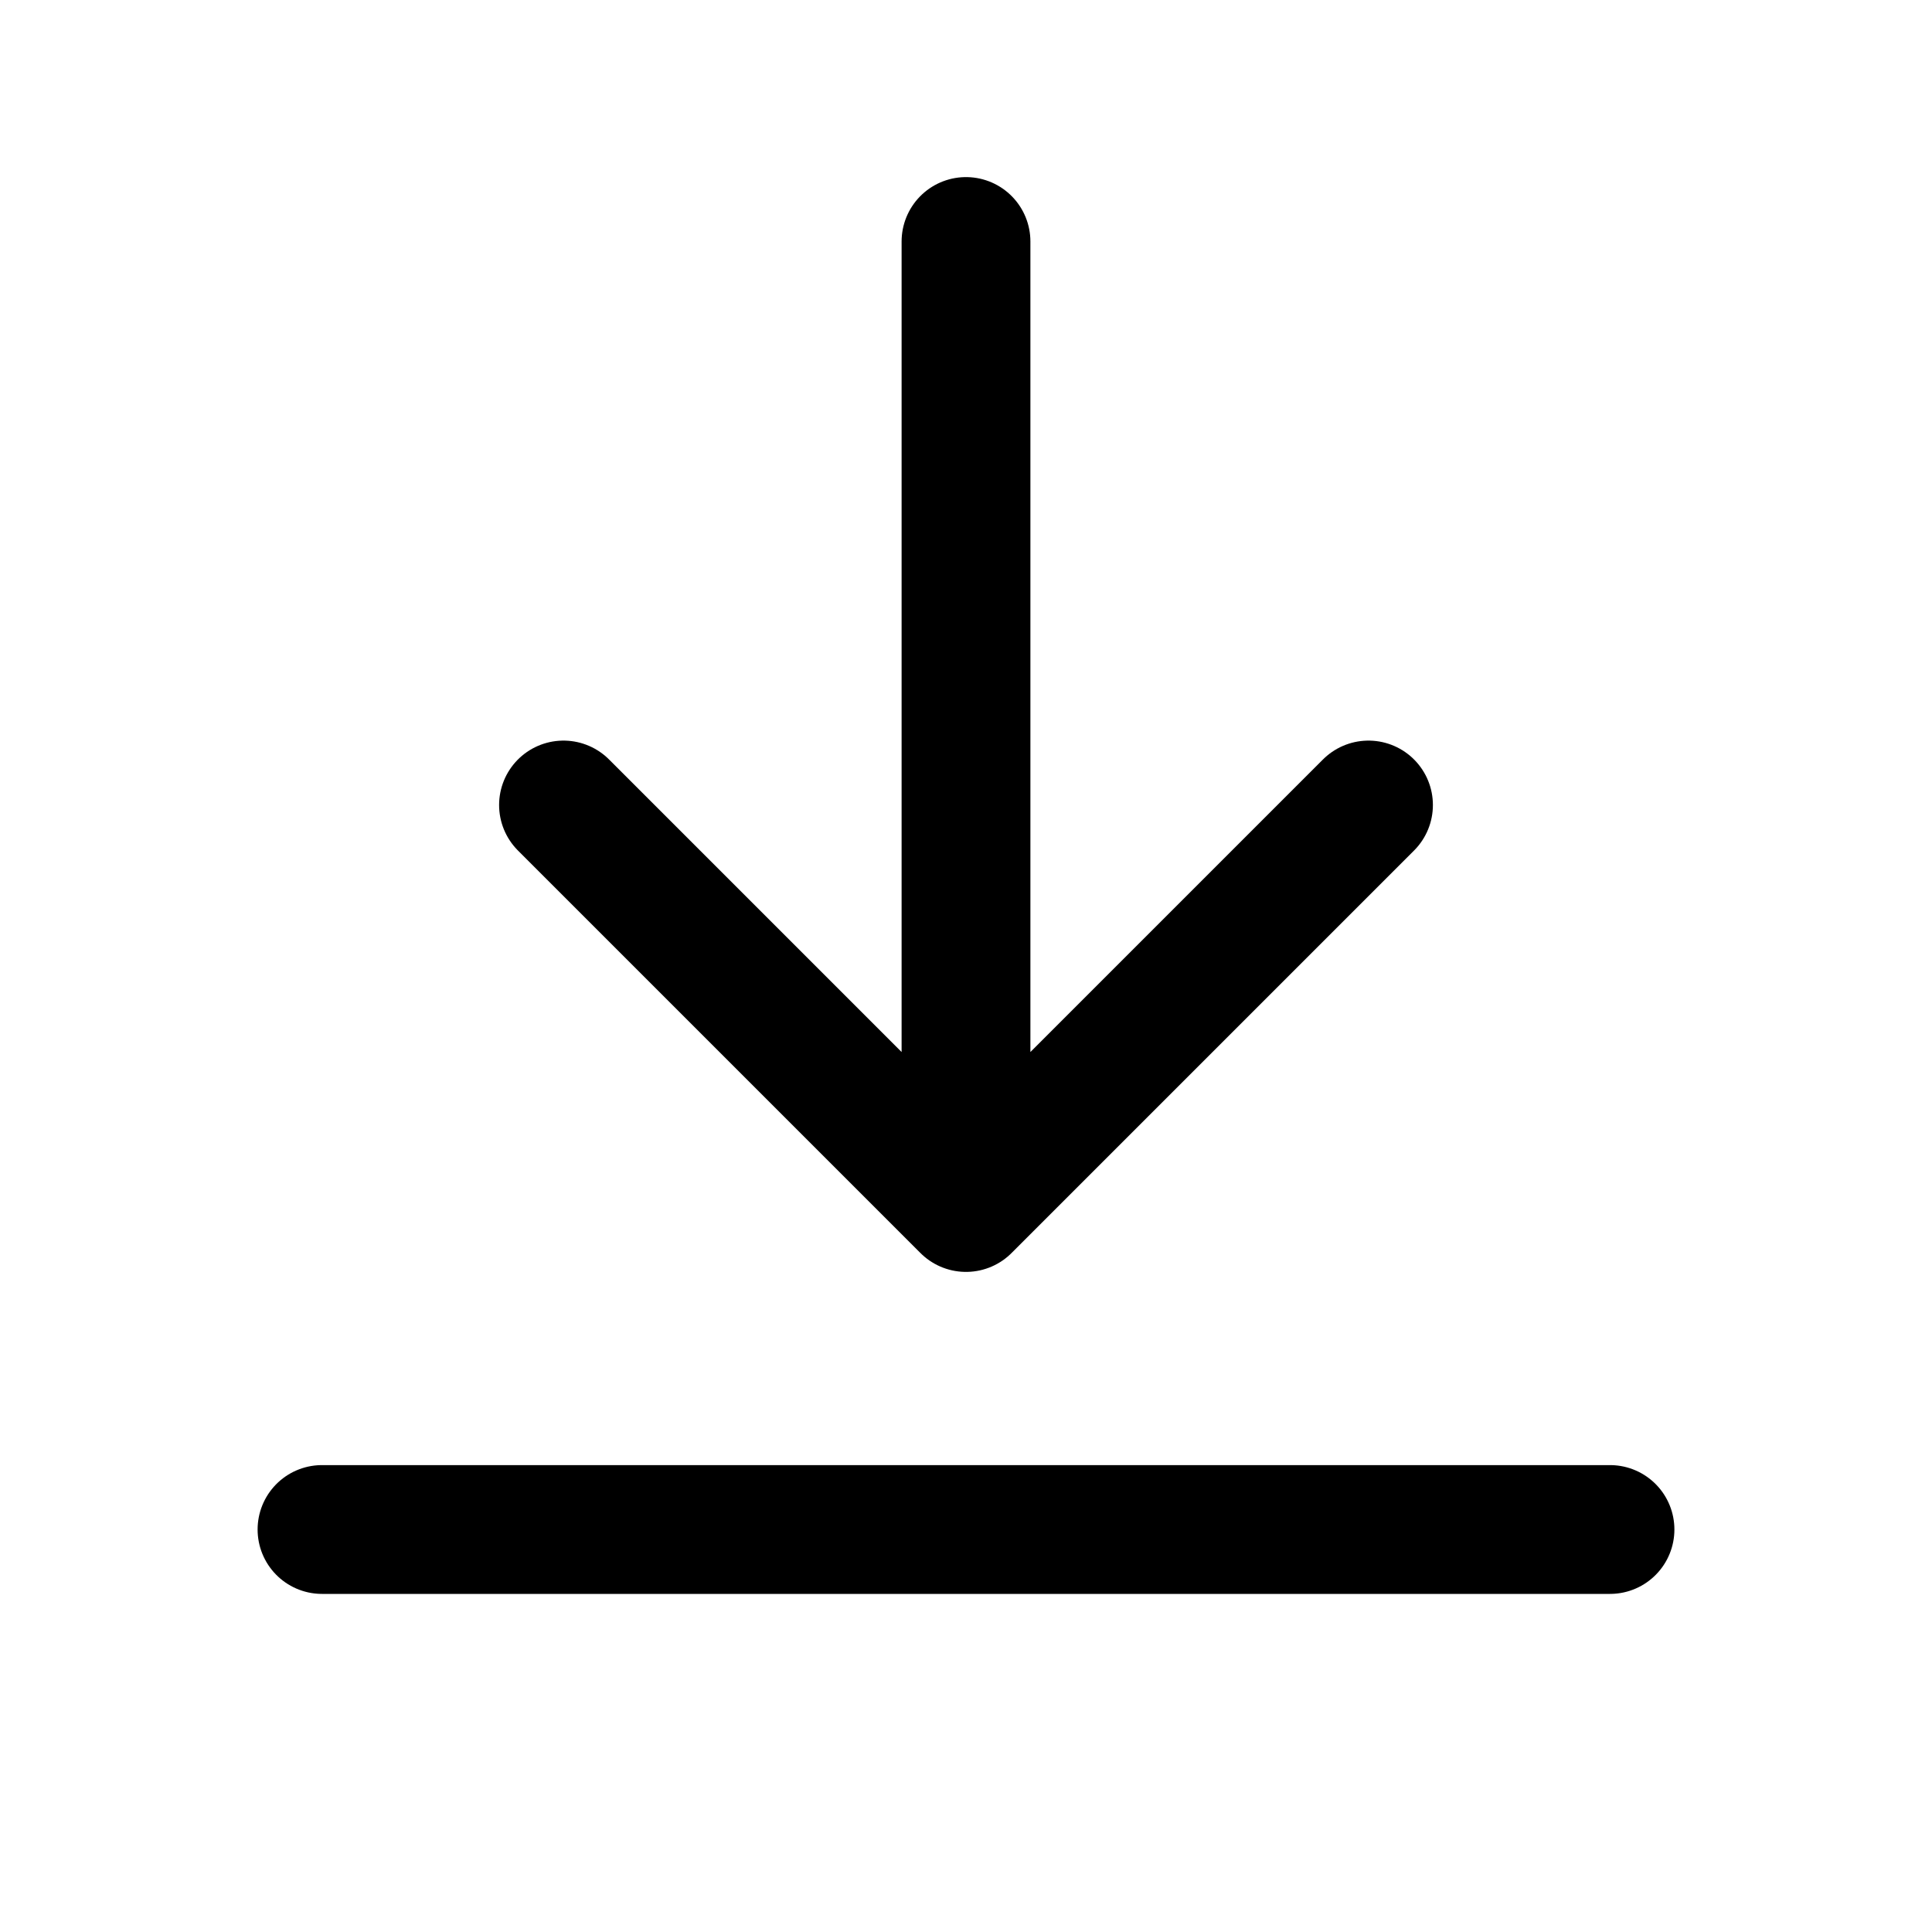
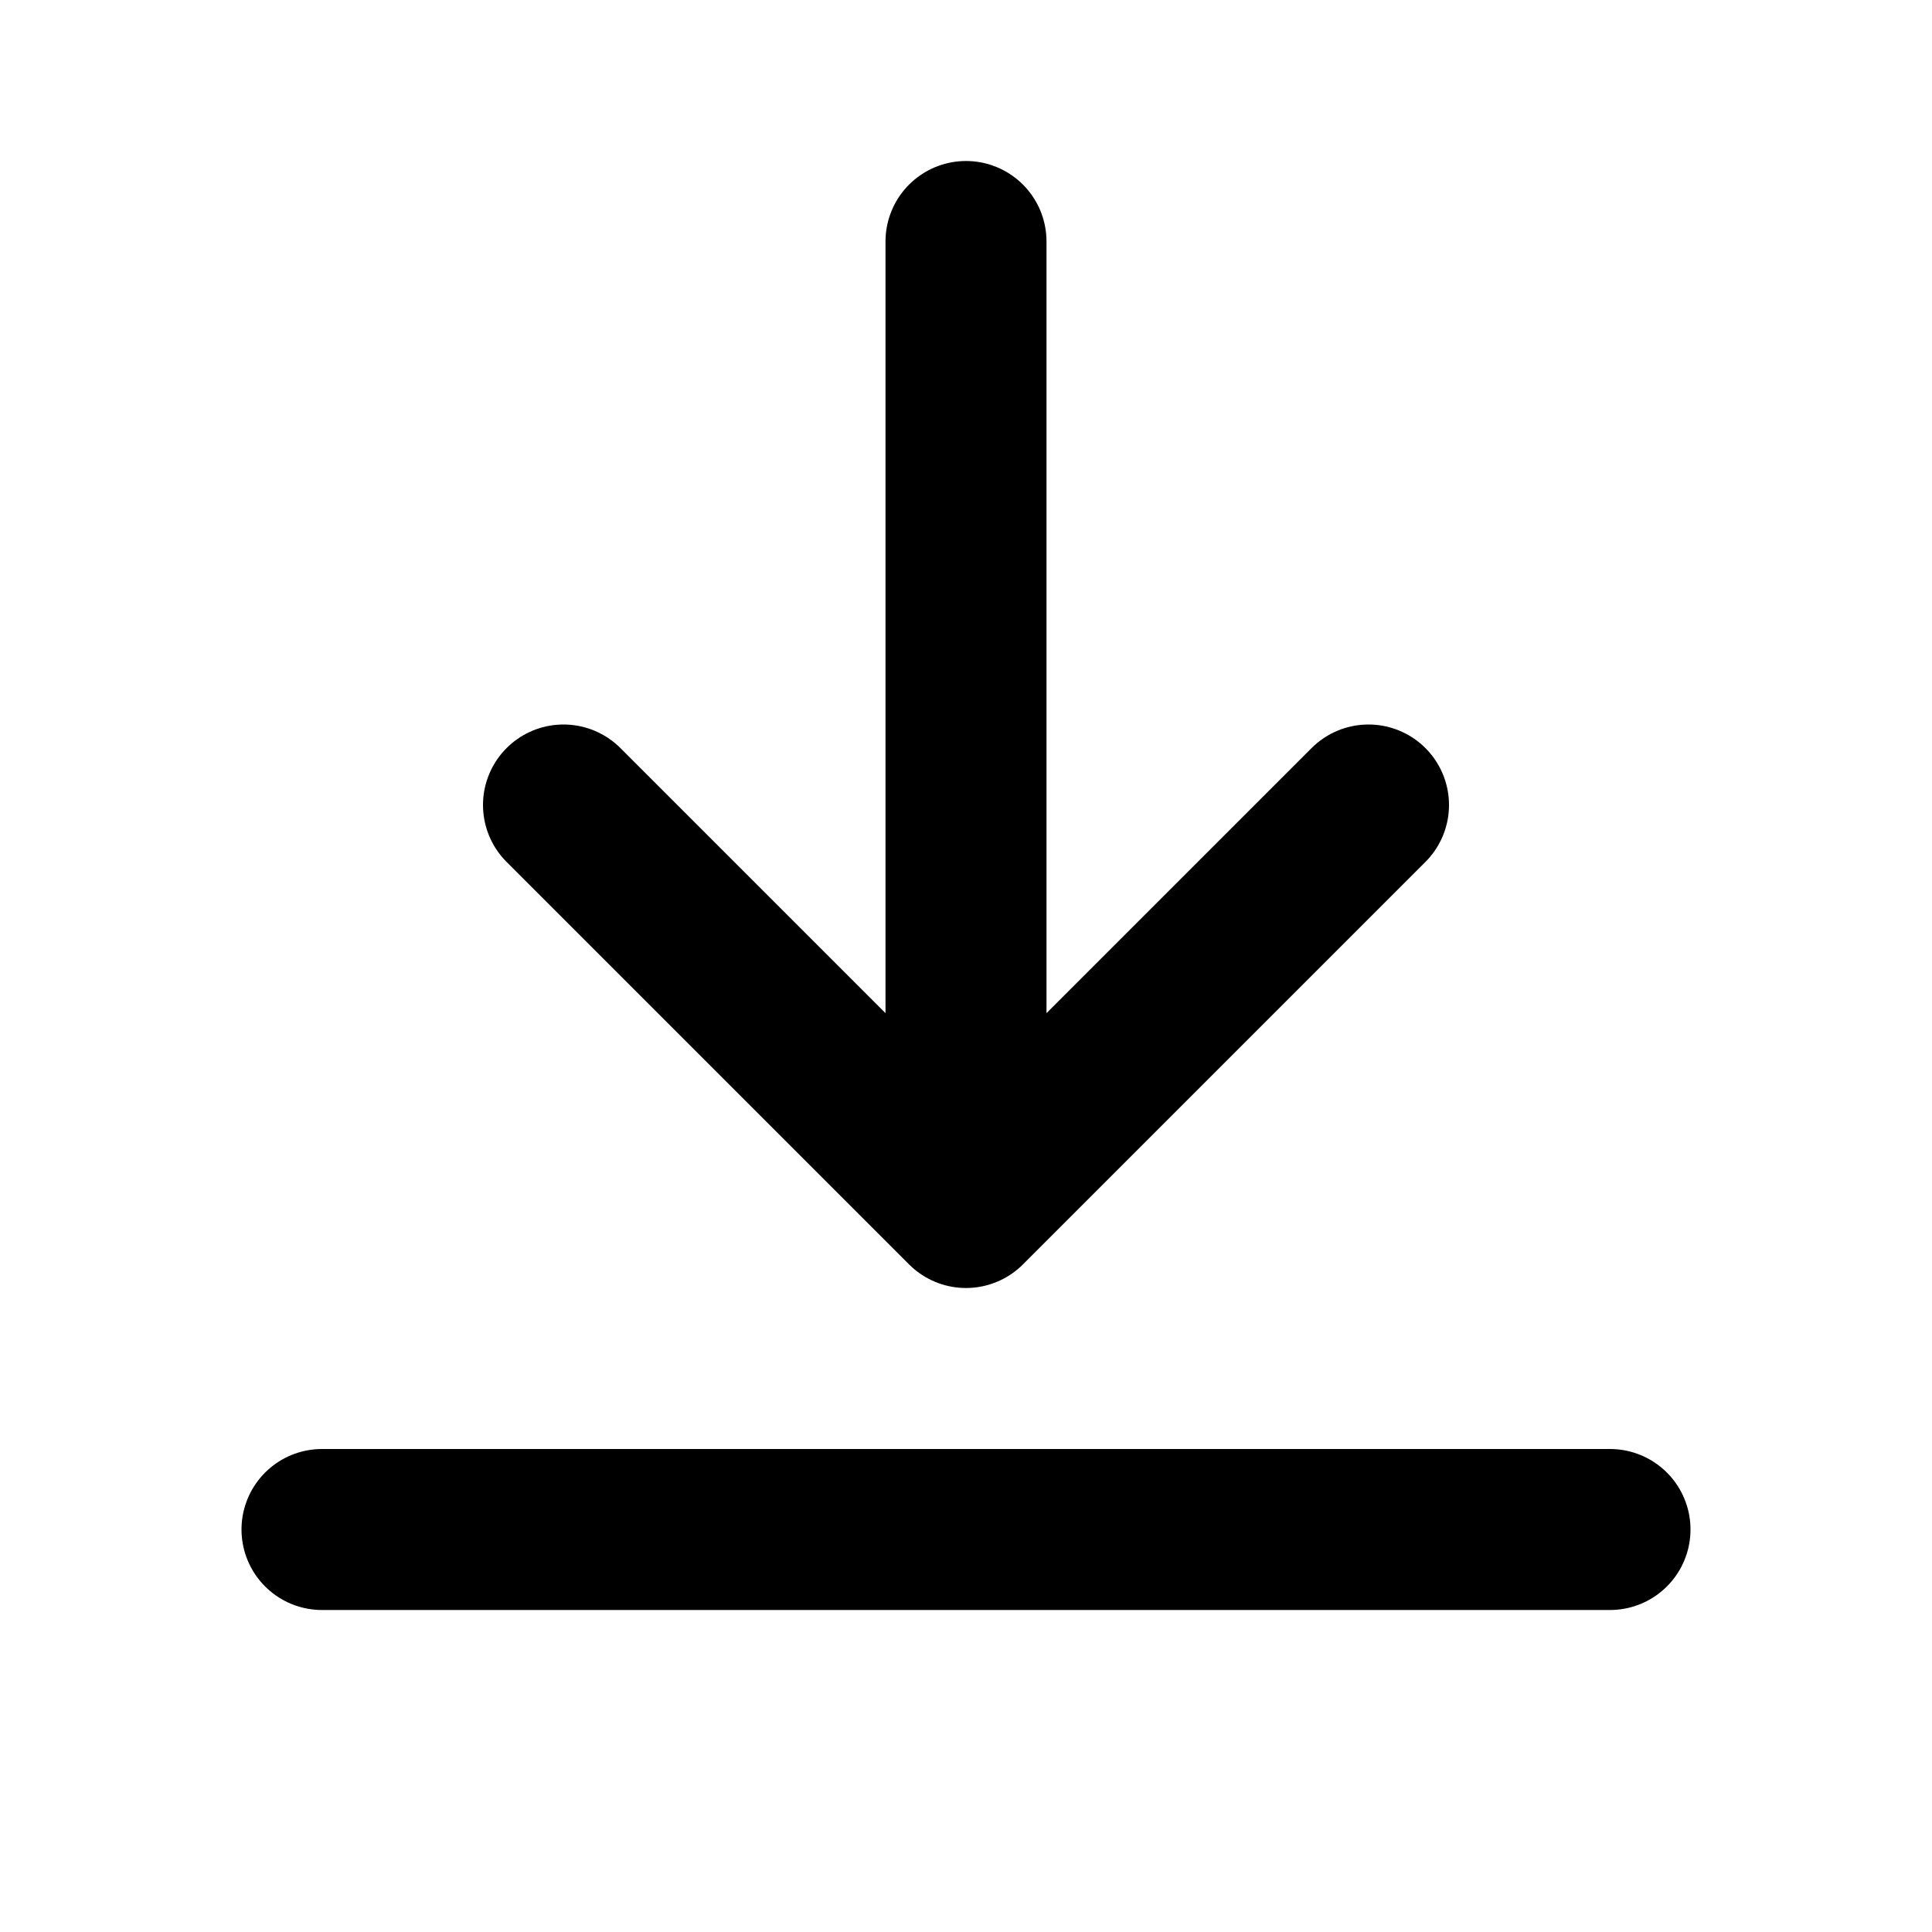
- <svg xmlns="http://www.w3.org/2000/svg" width="24" height="24" viewBox="0 0 24 24" fill="none" stroke="#000000" stroke-width="1.6" stroke-linecap="round" stroke-linejoin="round">
+ <svg xmlns="http://www.w3.org/2000/svg" width="24" height="24" viewBox="0 0 24 24" fill="none" stroke="#000000" stroke-width="2" stroke-linecap="round" stroke-linejoin="round">
  <path d="M12 3v12M7 10l5 5 5-5M4 19h16" />
</svg>
